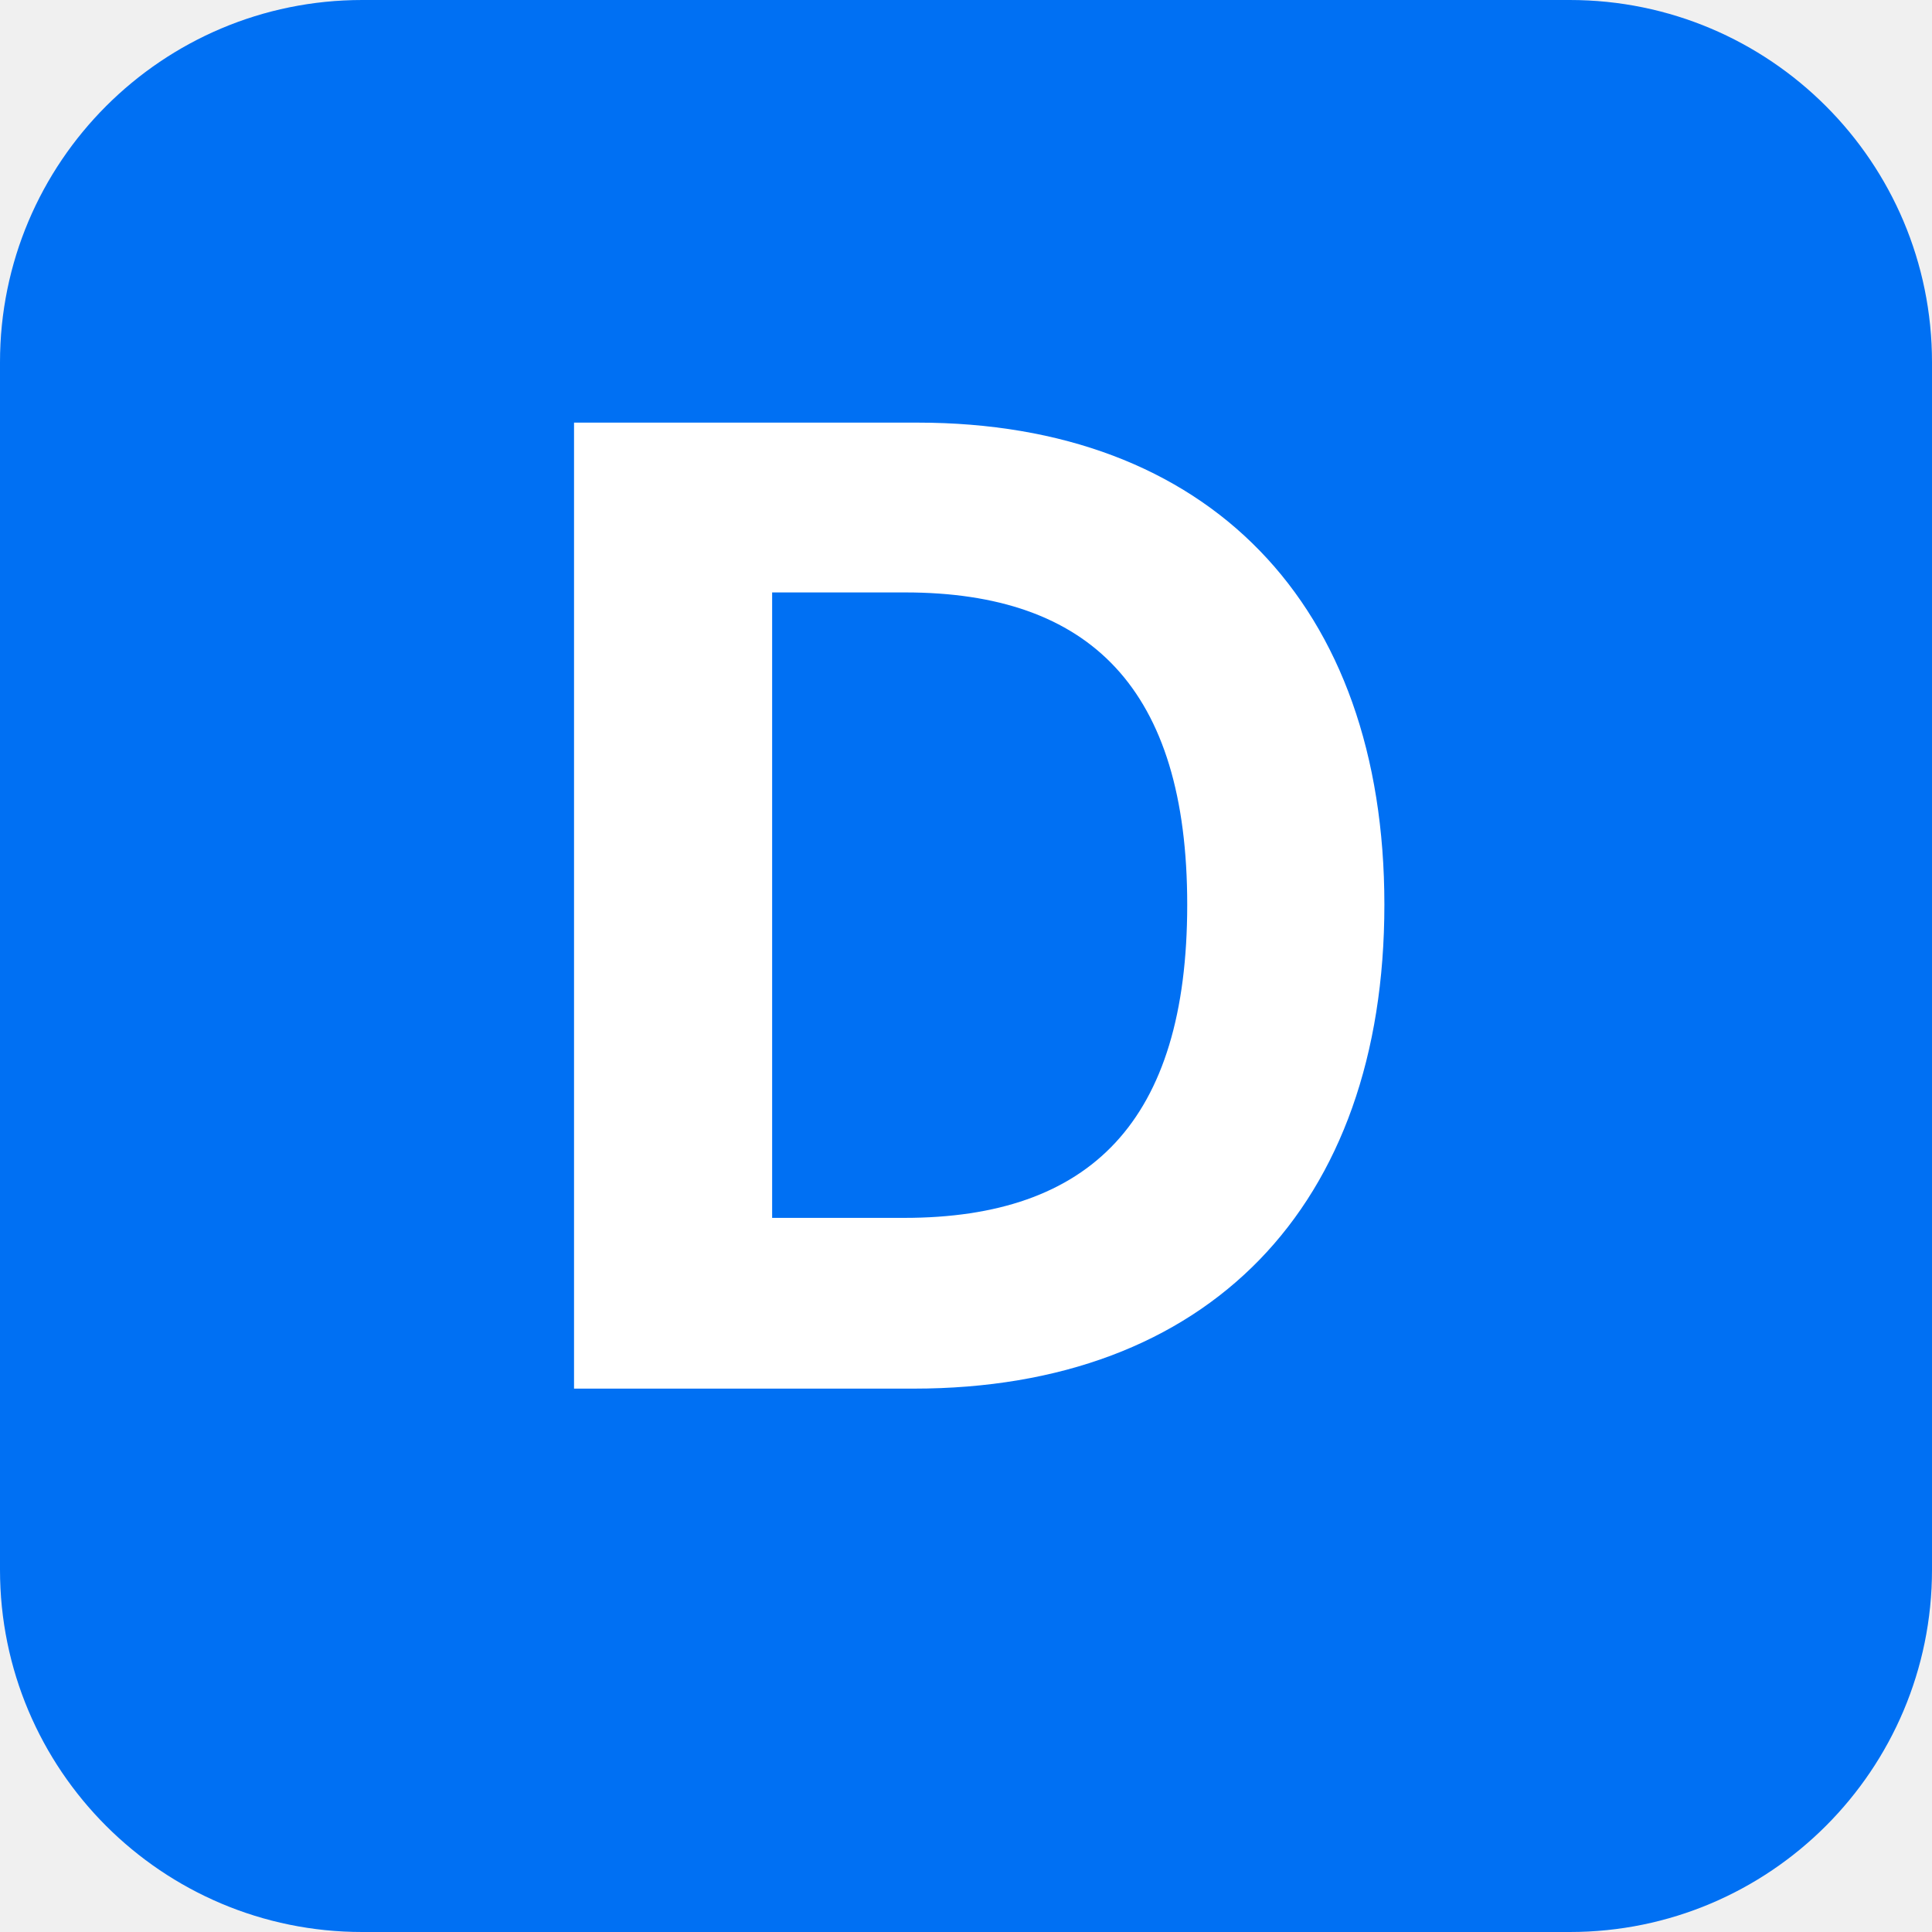
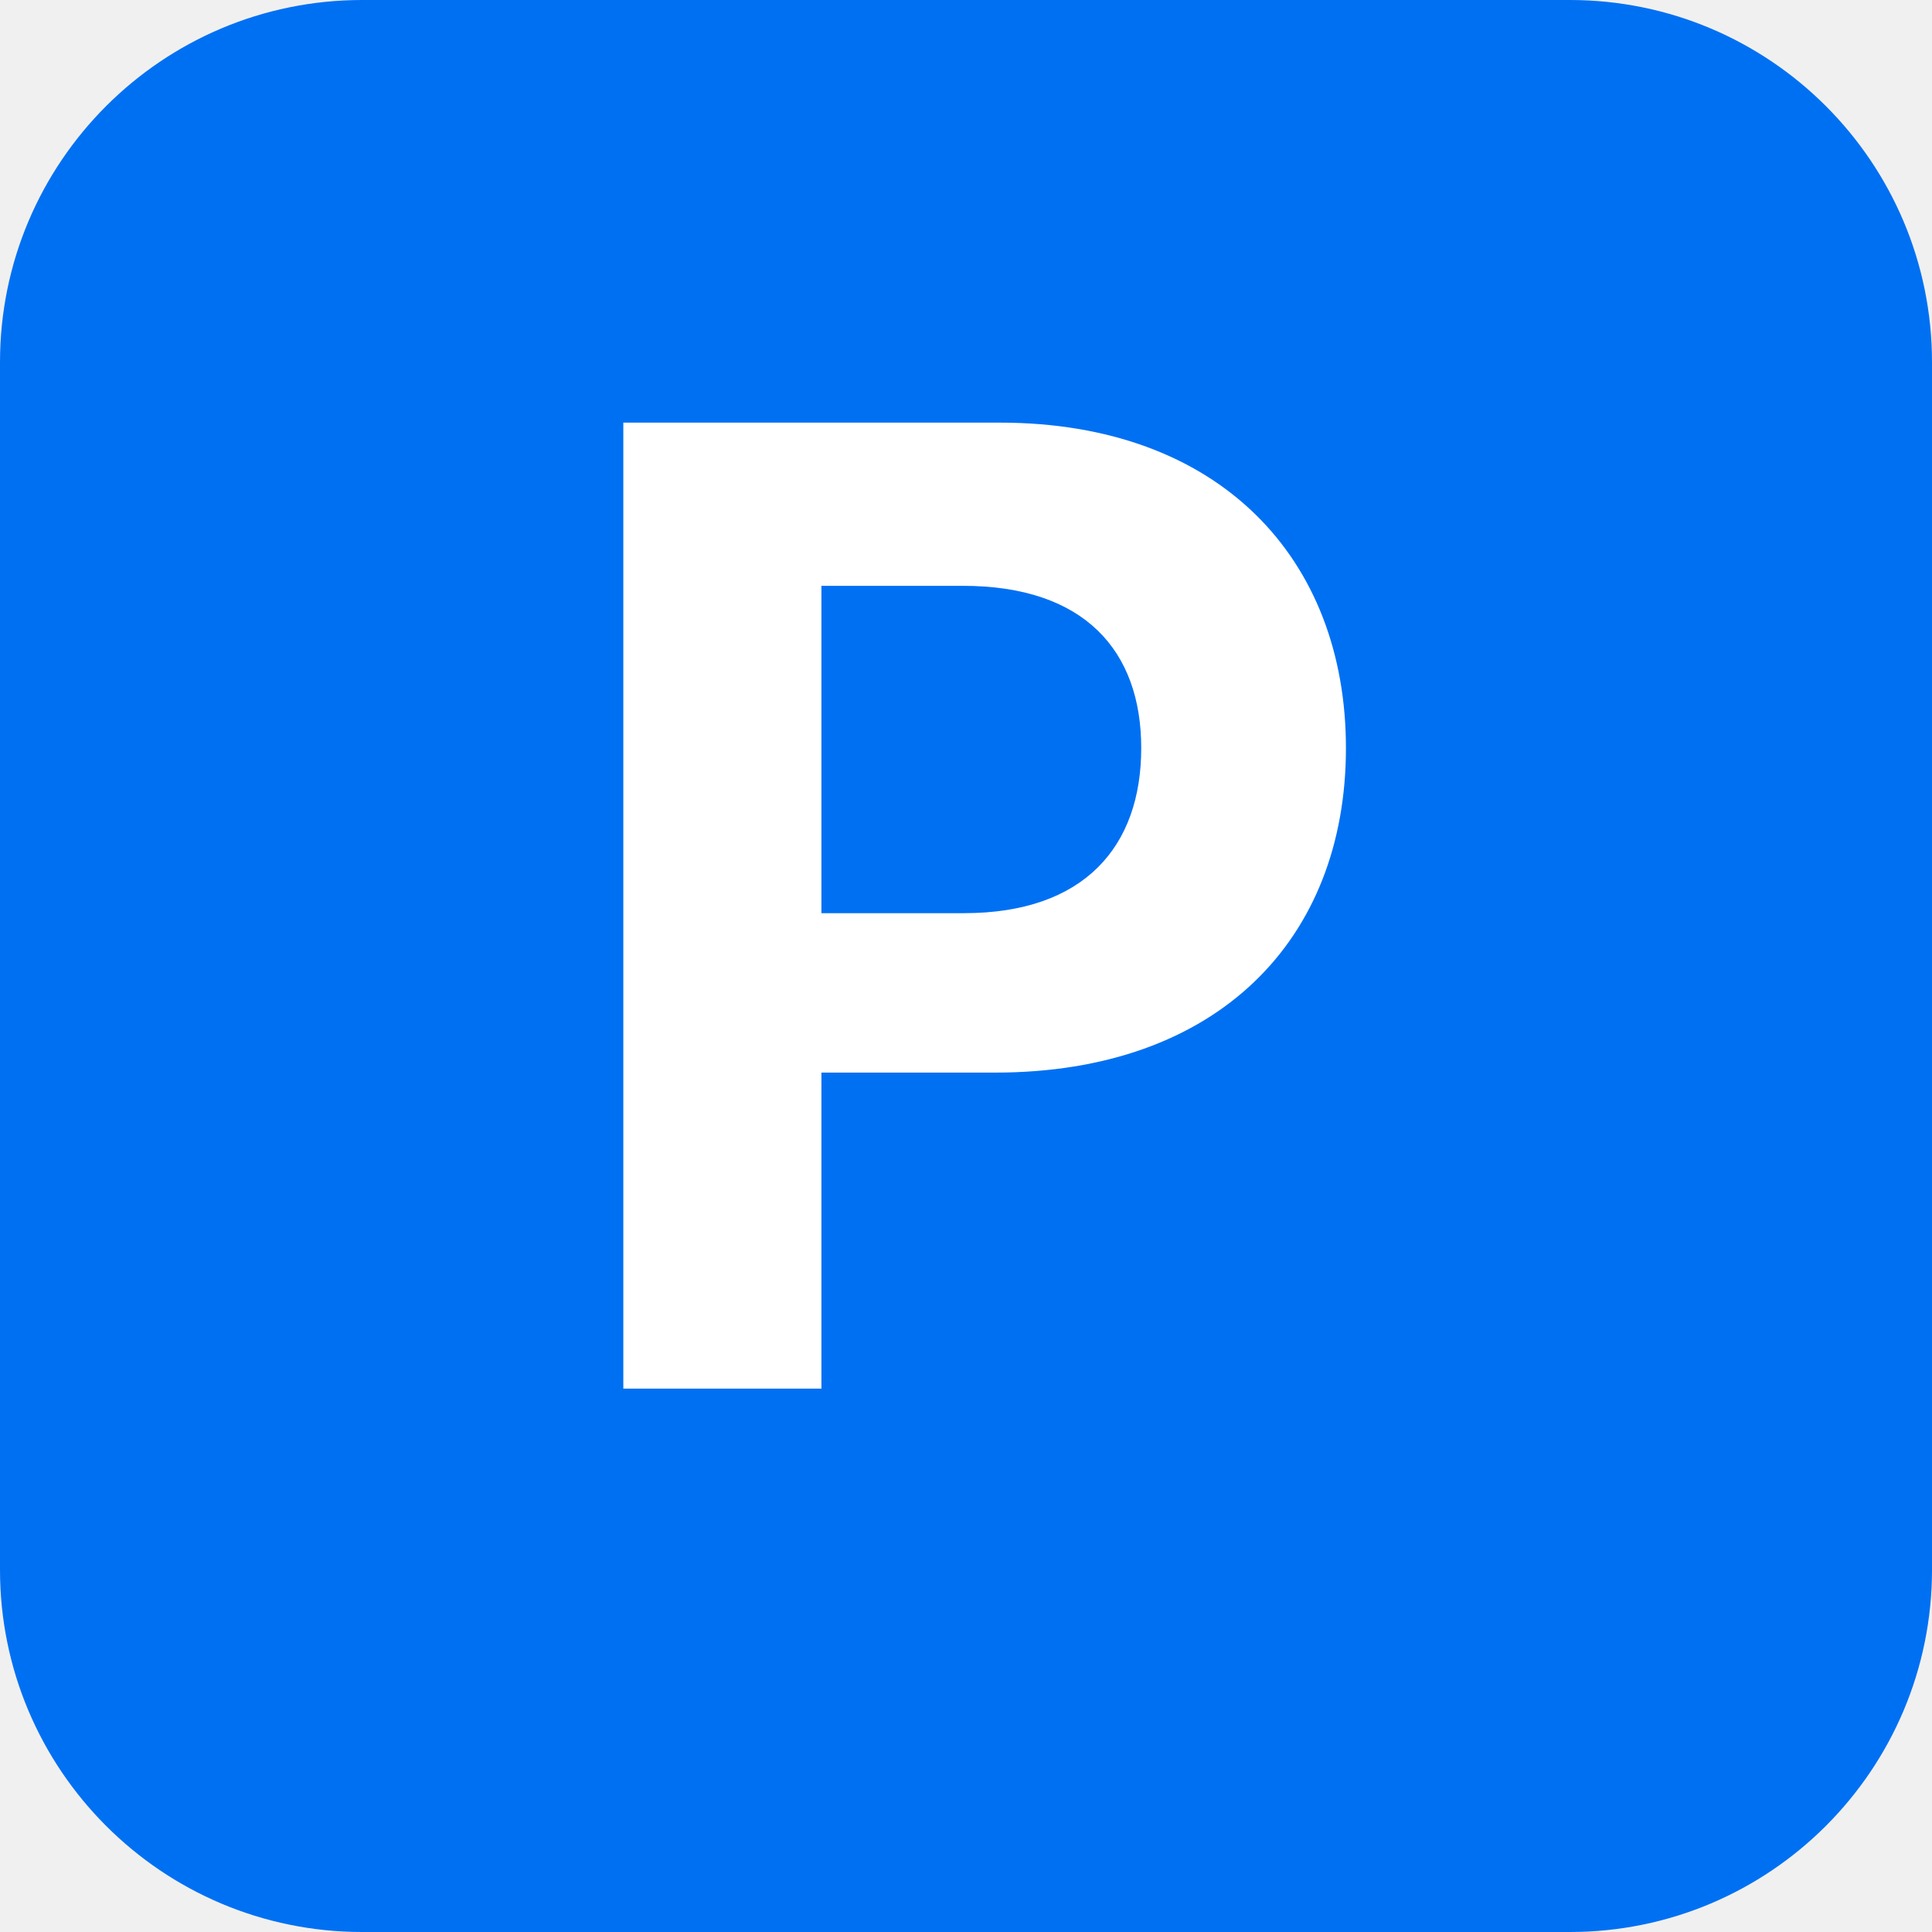
<svg xmlns="http://www.w3.org/2000/svg" viewBox="0 0 32 32">
  <rect width="32" height="32" rx="6" fill="#0070f3" />
-   <text x="16" y="23" text-anchor="middle" font-family="system-ui,-apple-system,sans-serif" font-weight="700" font-size="22" fill="white">D</text>
+   <text x="16" y="23" text-anchor="middle" font-family="system-ui,-apple-system,sans-serif" font-weight="700" font-size="22" fill="white">P</text>
</svg>
